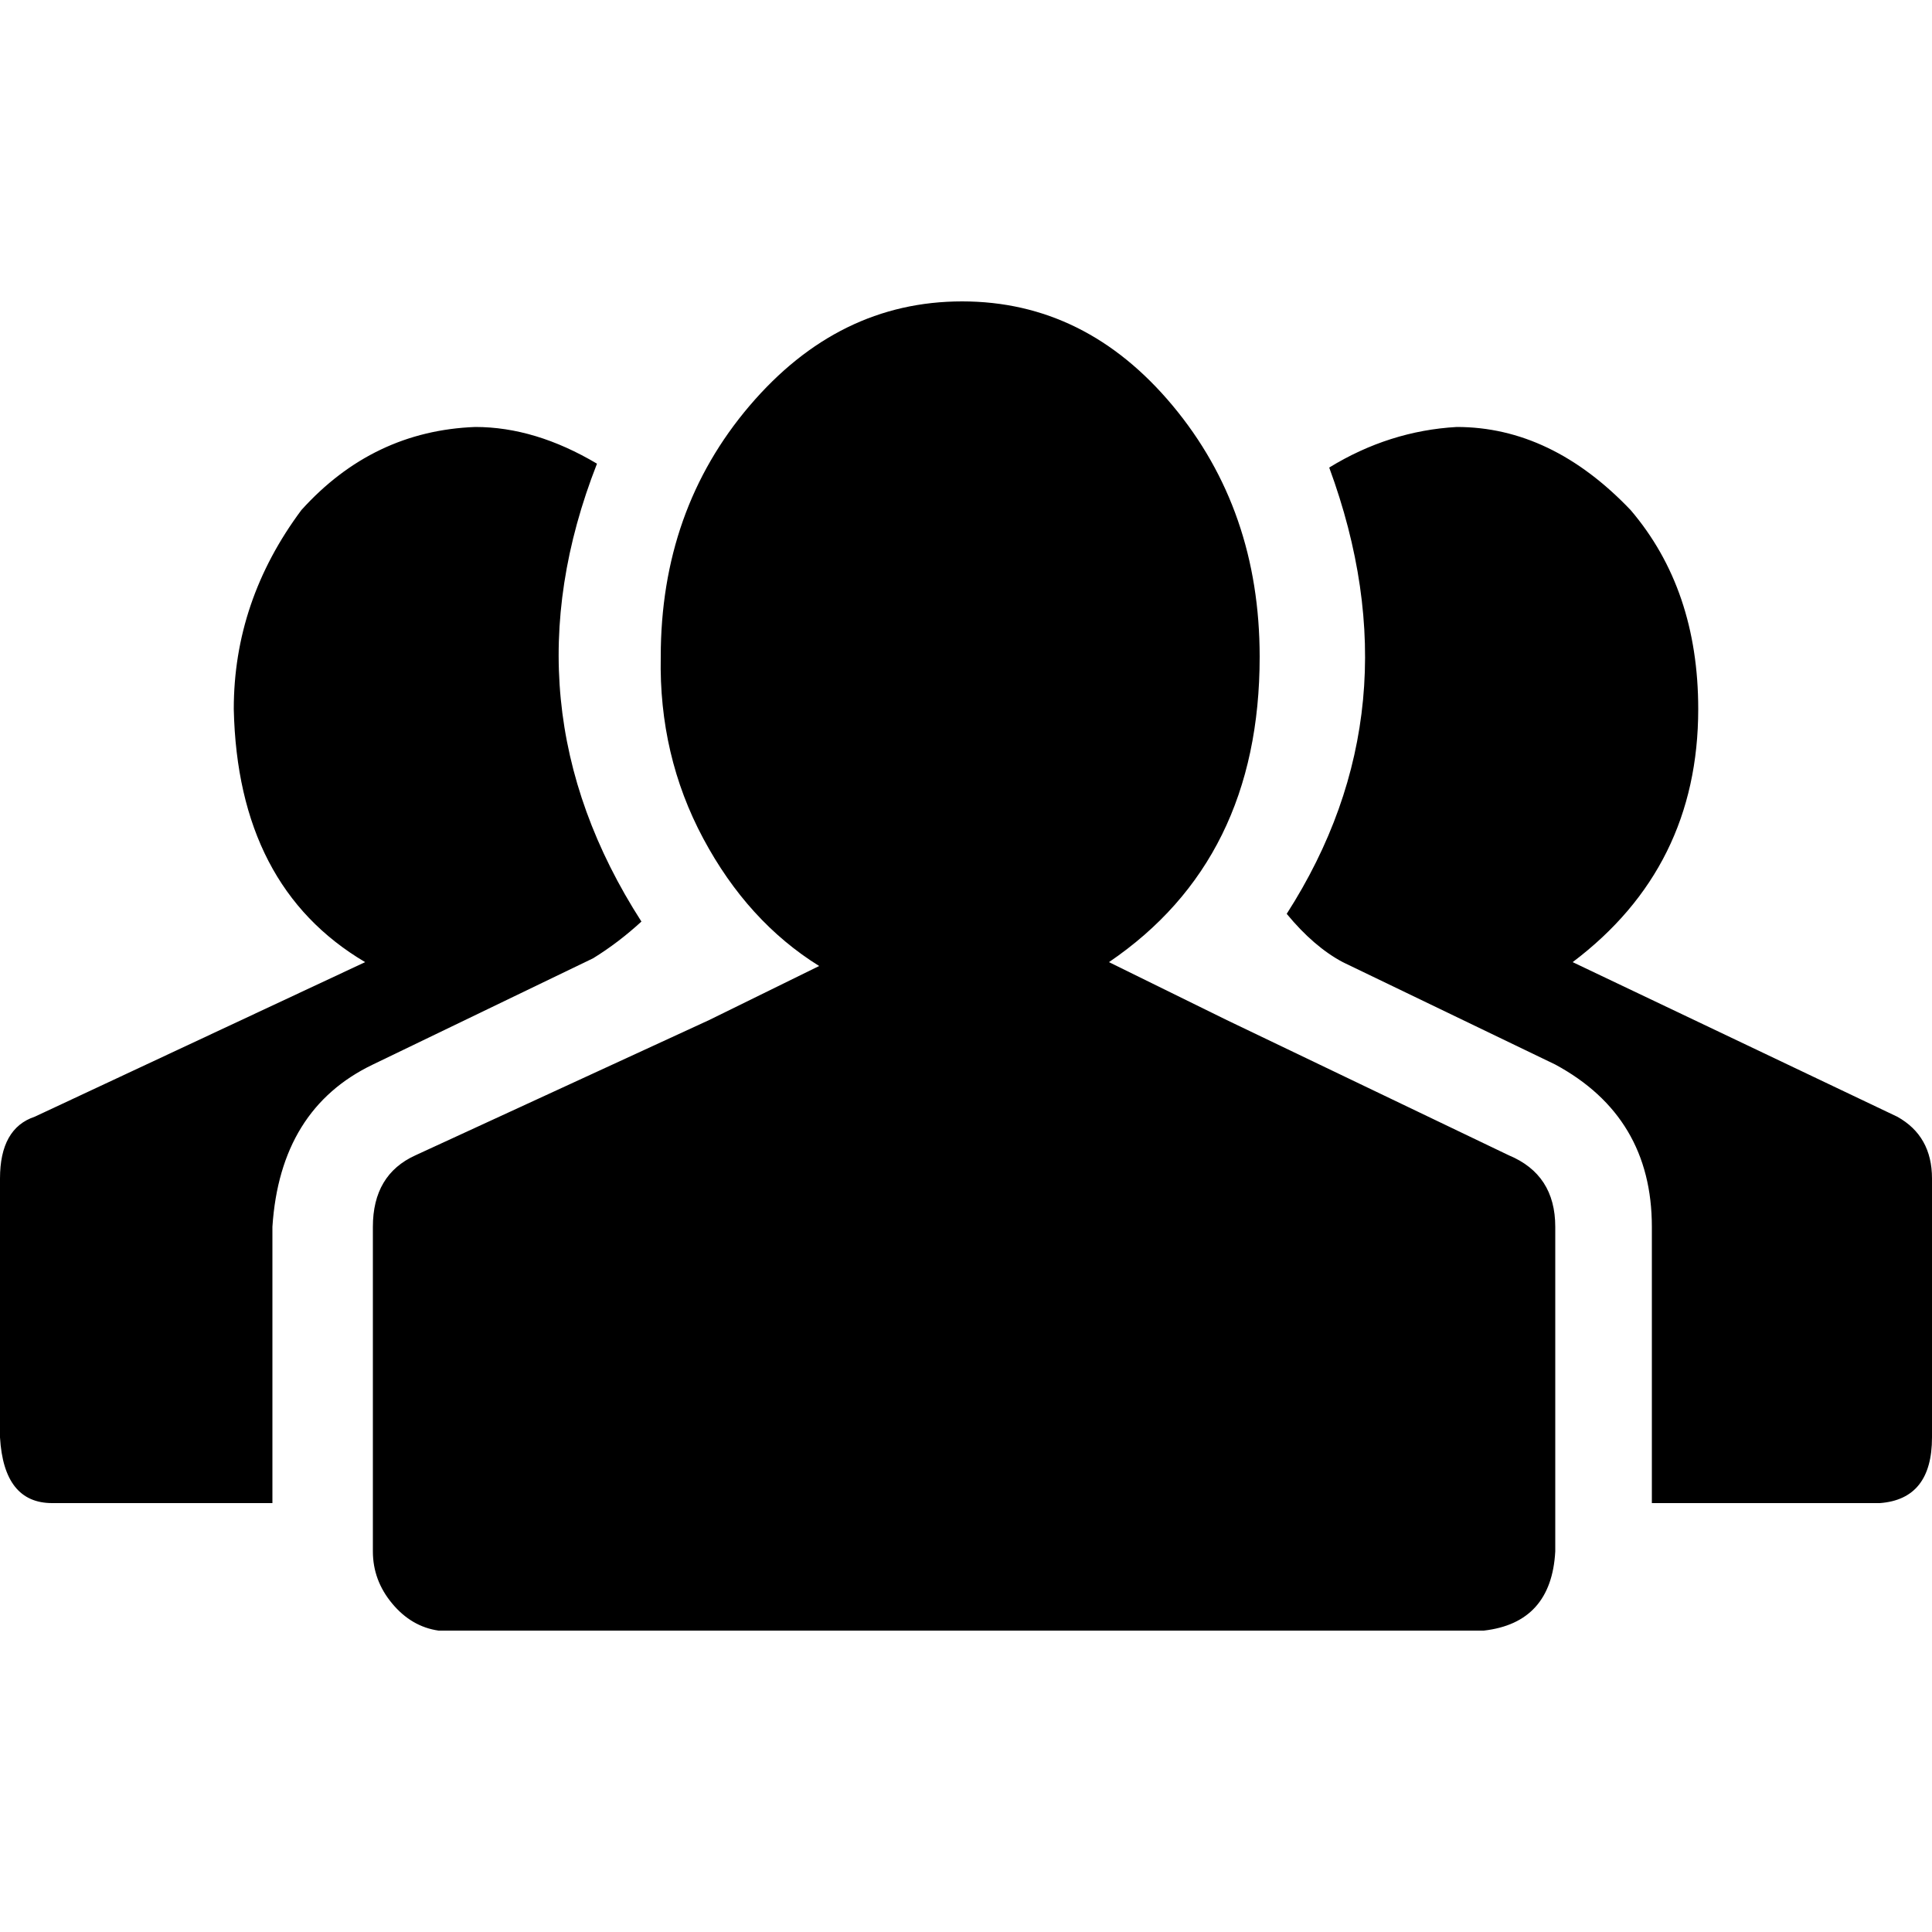
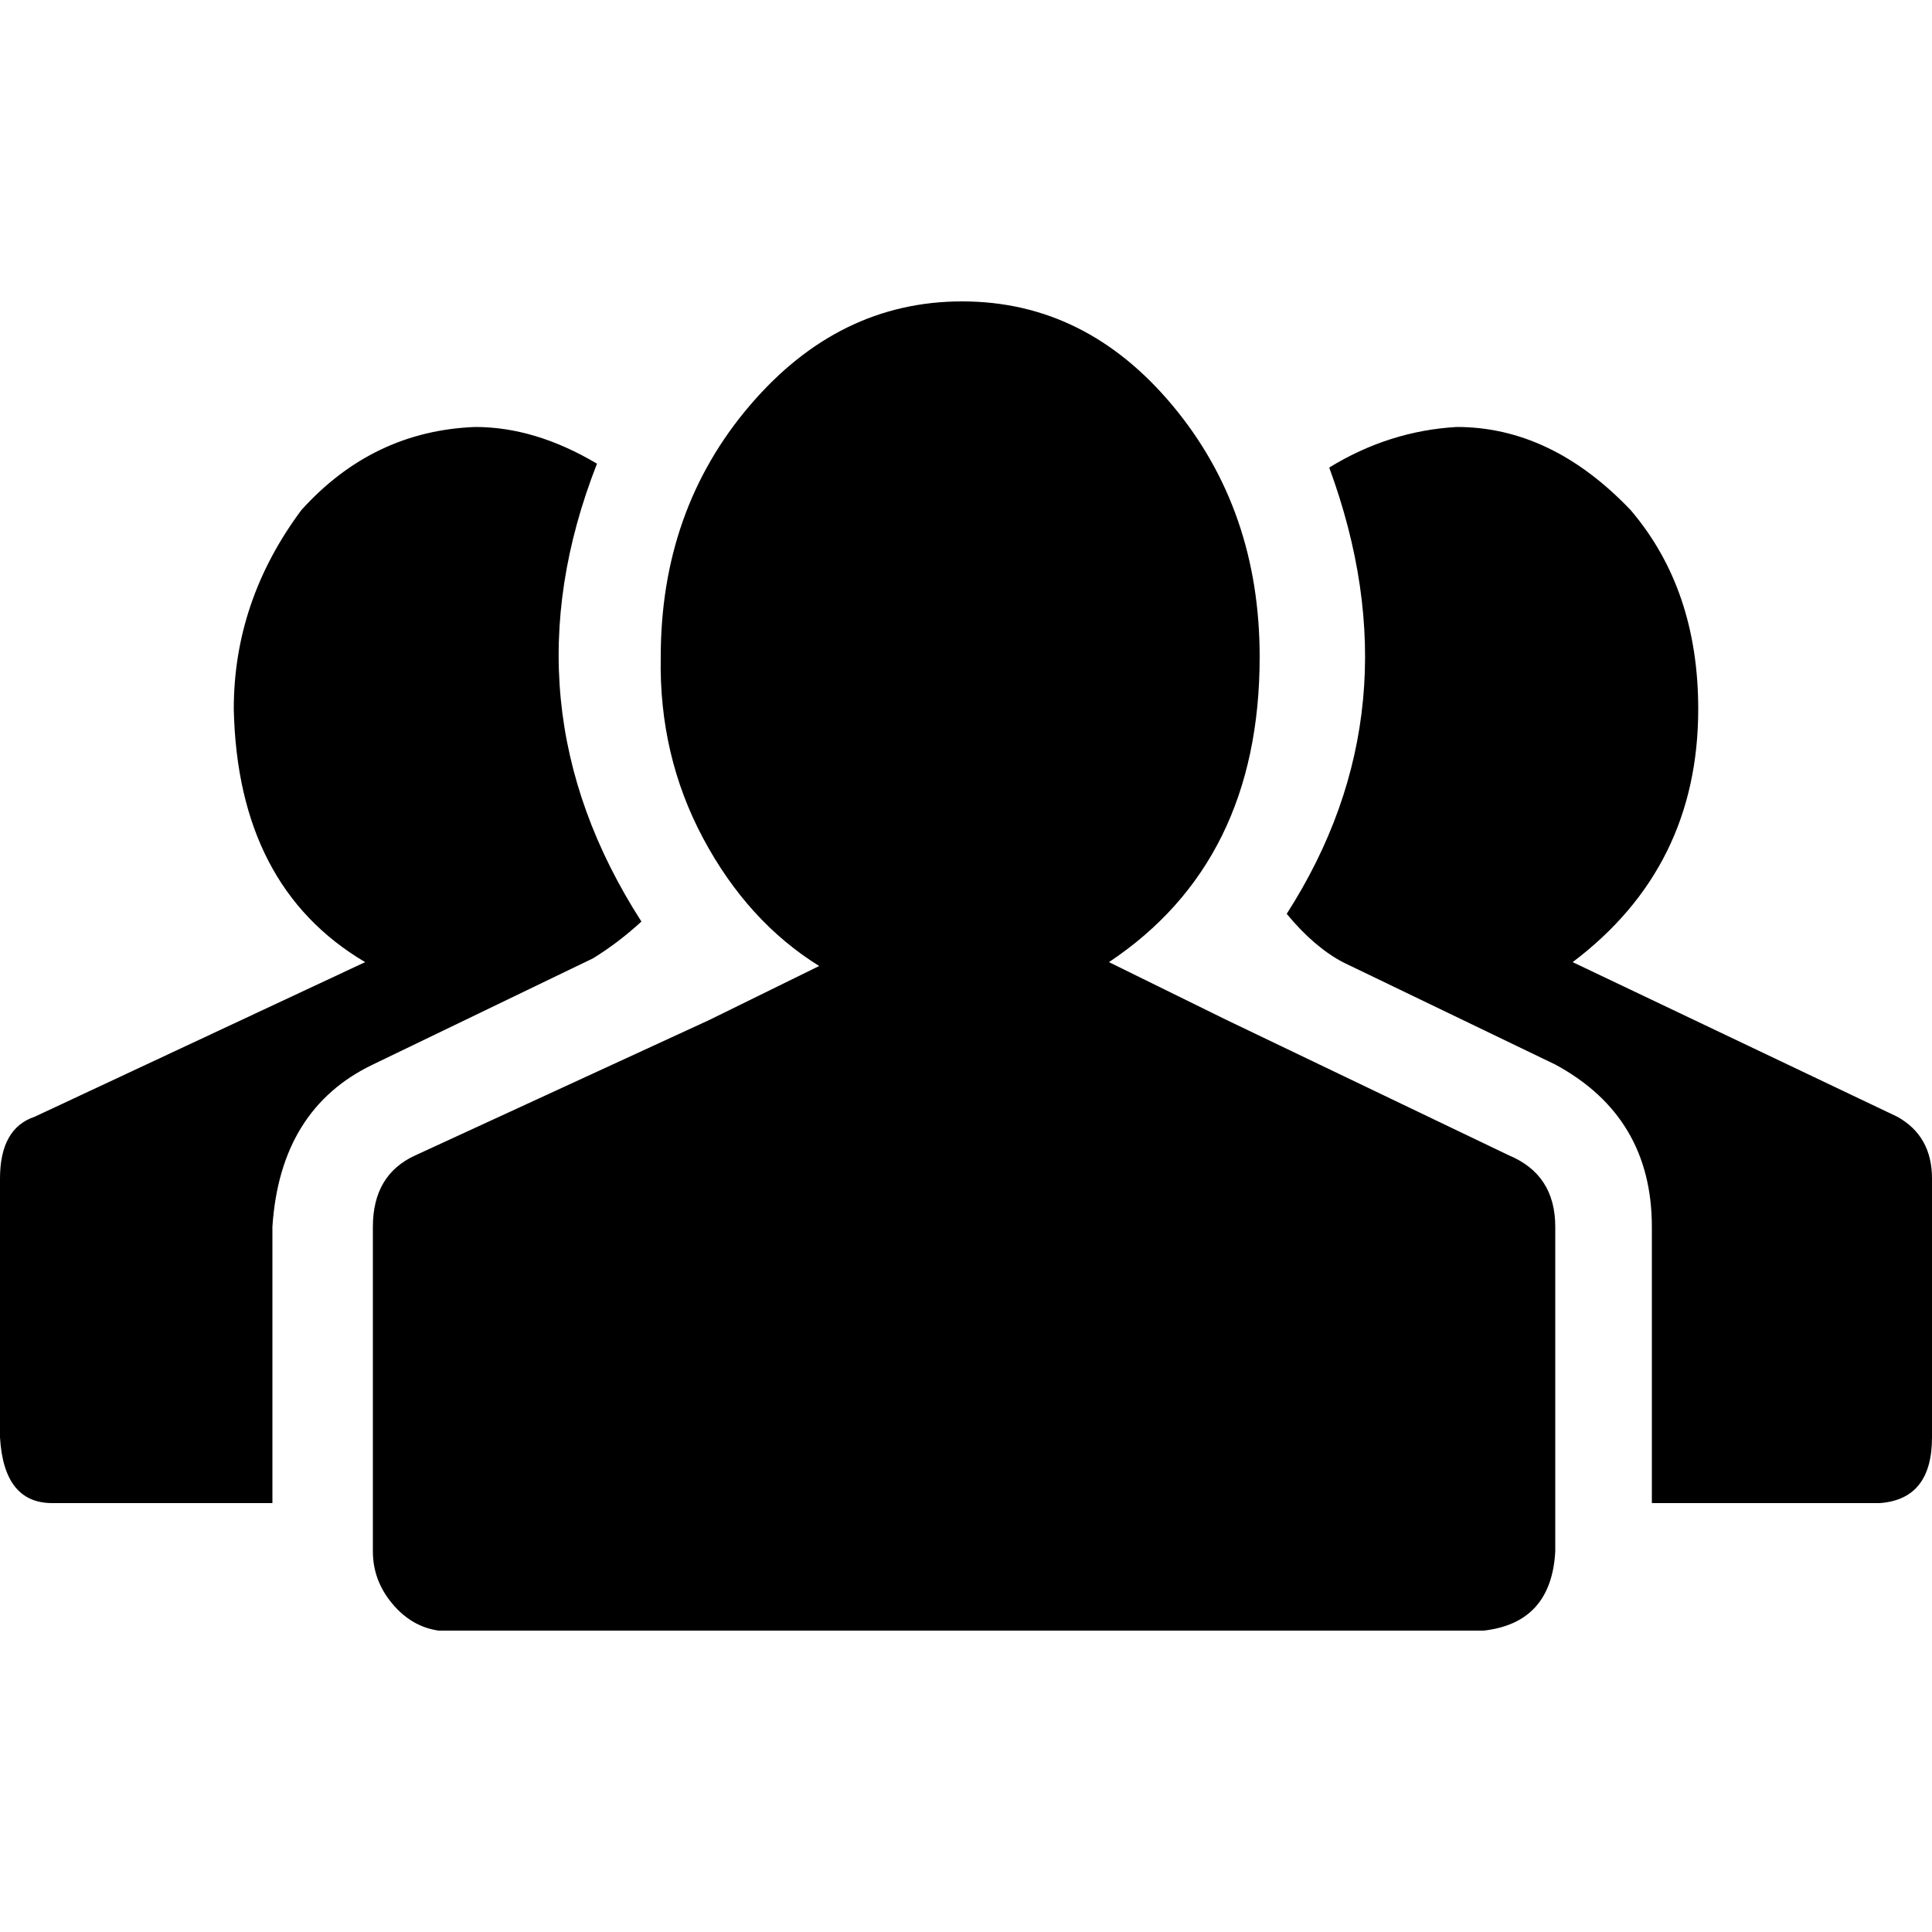
<svg xmlns="http://www.w3.org/2000/svg" viewBox="0 0 1000 1000">
-   <path d="M0 744v-134q0-26 18-32l171-80q-66-39-68-131 0-56 35-103 37-41 90-43 31 0 63 19-49 125 23 237-12 11-25 19l-114 55q-48 23-52 84v143h-114q-25 0-27-34zm193 59v-168q0-27 22-37l152-70 57-28q-37-23-60-66t-22-94q0-76 46-130t110-54 109 54 45 130q0 105-78 158l61 30 146 70q24 10 24 37v168q-2 37-37 41h-541q-14-2-24-14t-10-27zm473-330q68-106 22-231 31-19 66-21 49 0 90 43 35 41 35 103 0 82-65 131l168 80q18 10 18 32v134q0 32-27 34h-118v-143q0-57-50-84l-110-53q-15-8-29-25z" />
+   <path d="M0 744v-134q0-26 18-32l171-80q-66-39-68-131 0-56 35-103 37-41 90-43 31 0 63 19-49 125 23 237-12 11-25 19l-114 55q-48 23-52 84v143h-114q-25 0-27-34zm193 59v-168q0-27 22-37l152-70 57-28q-37-23-60-66t-22-94q0-76 46-130t110-54 109 54 45 130q0 106-78 158l61 30 146 70q24 10 24 37v168q-2 37-37 41h-541q-14-2-24-14t-10-27zm473-330q68-106 22-231 31-19 66-21 49 0 90 43 35 41 35 103 0 82-65 131l168 80q18 10 18 32v134q0 32-27 34h-118v-143q0-57-50-84l-110-53q-15-8-29-25z" />
</svg>
